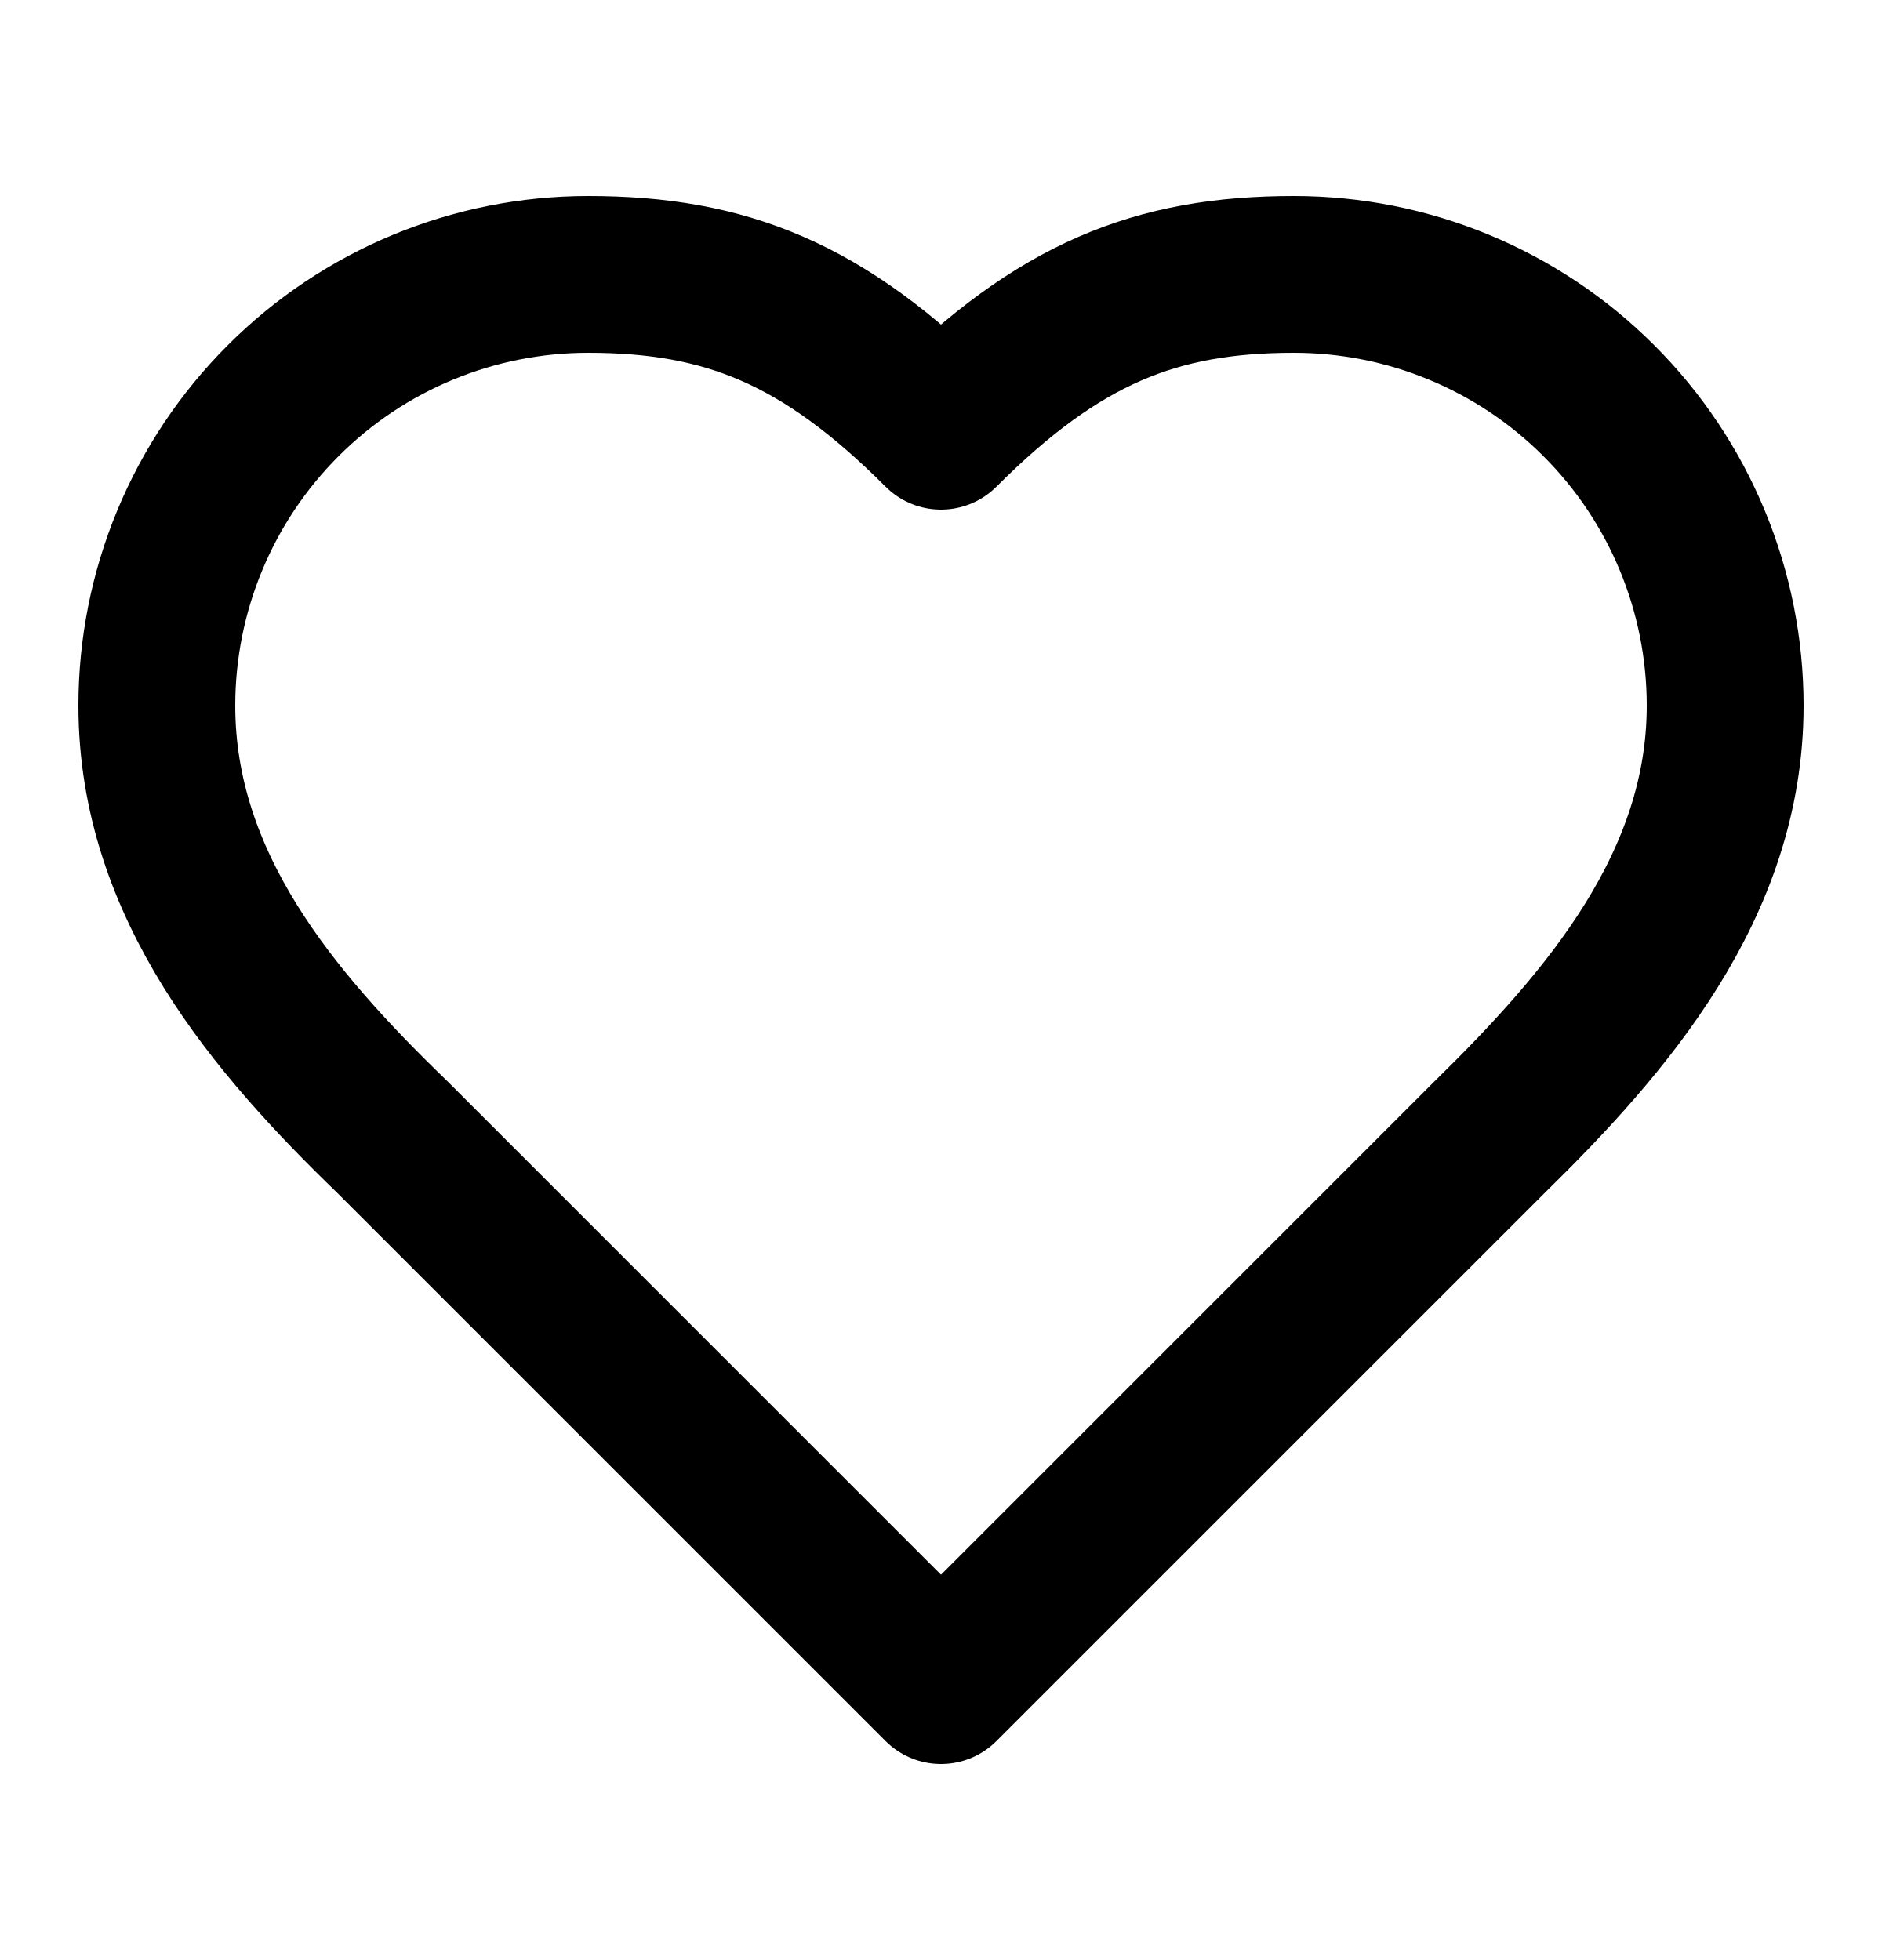
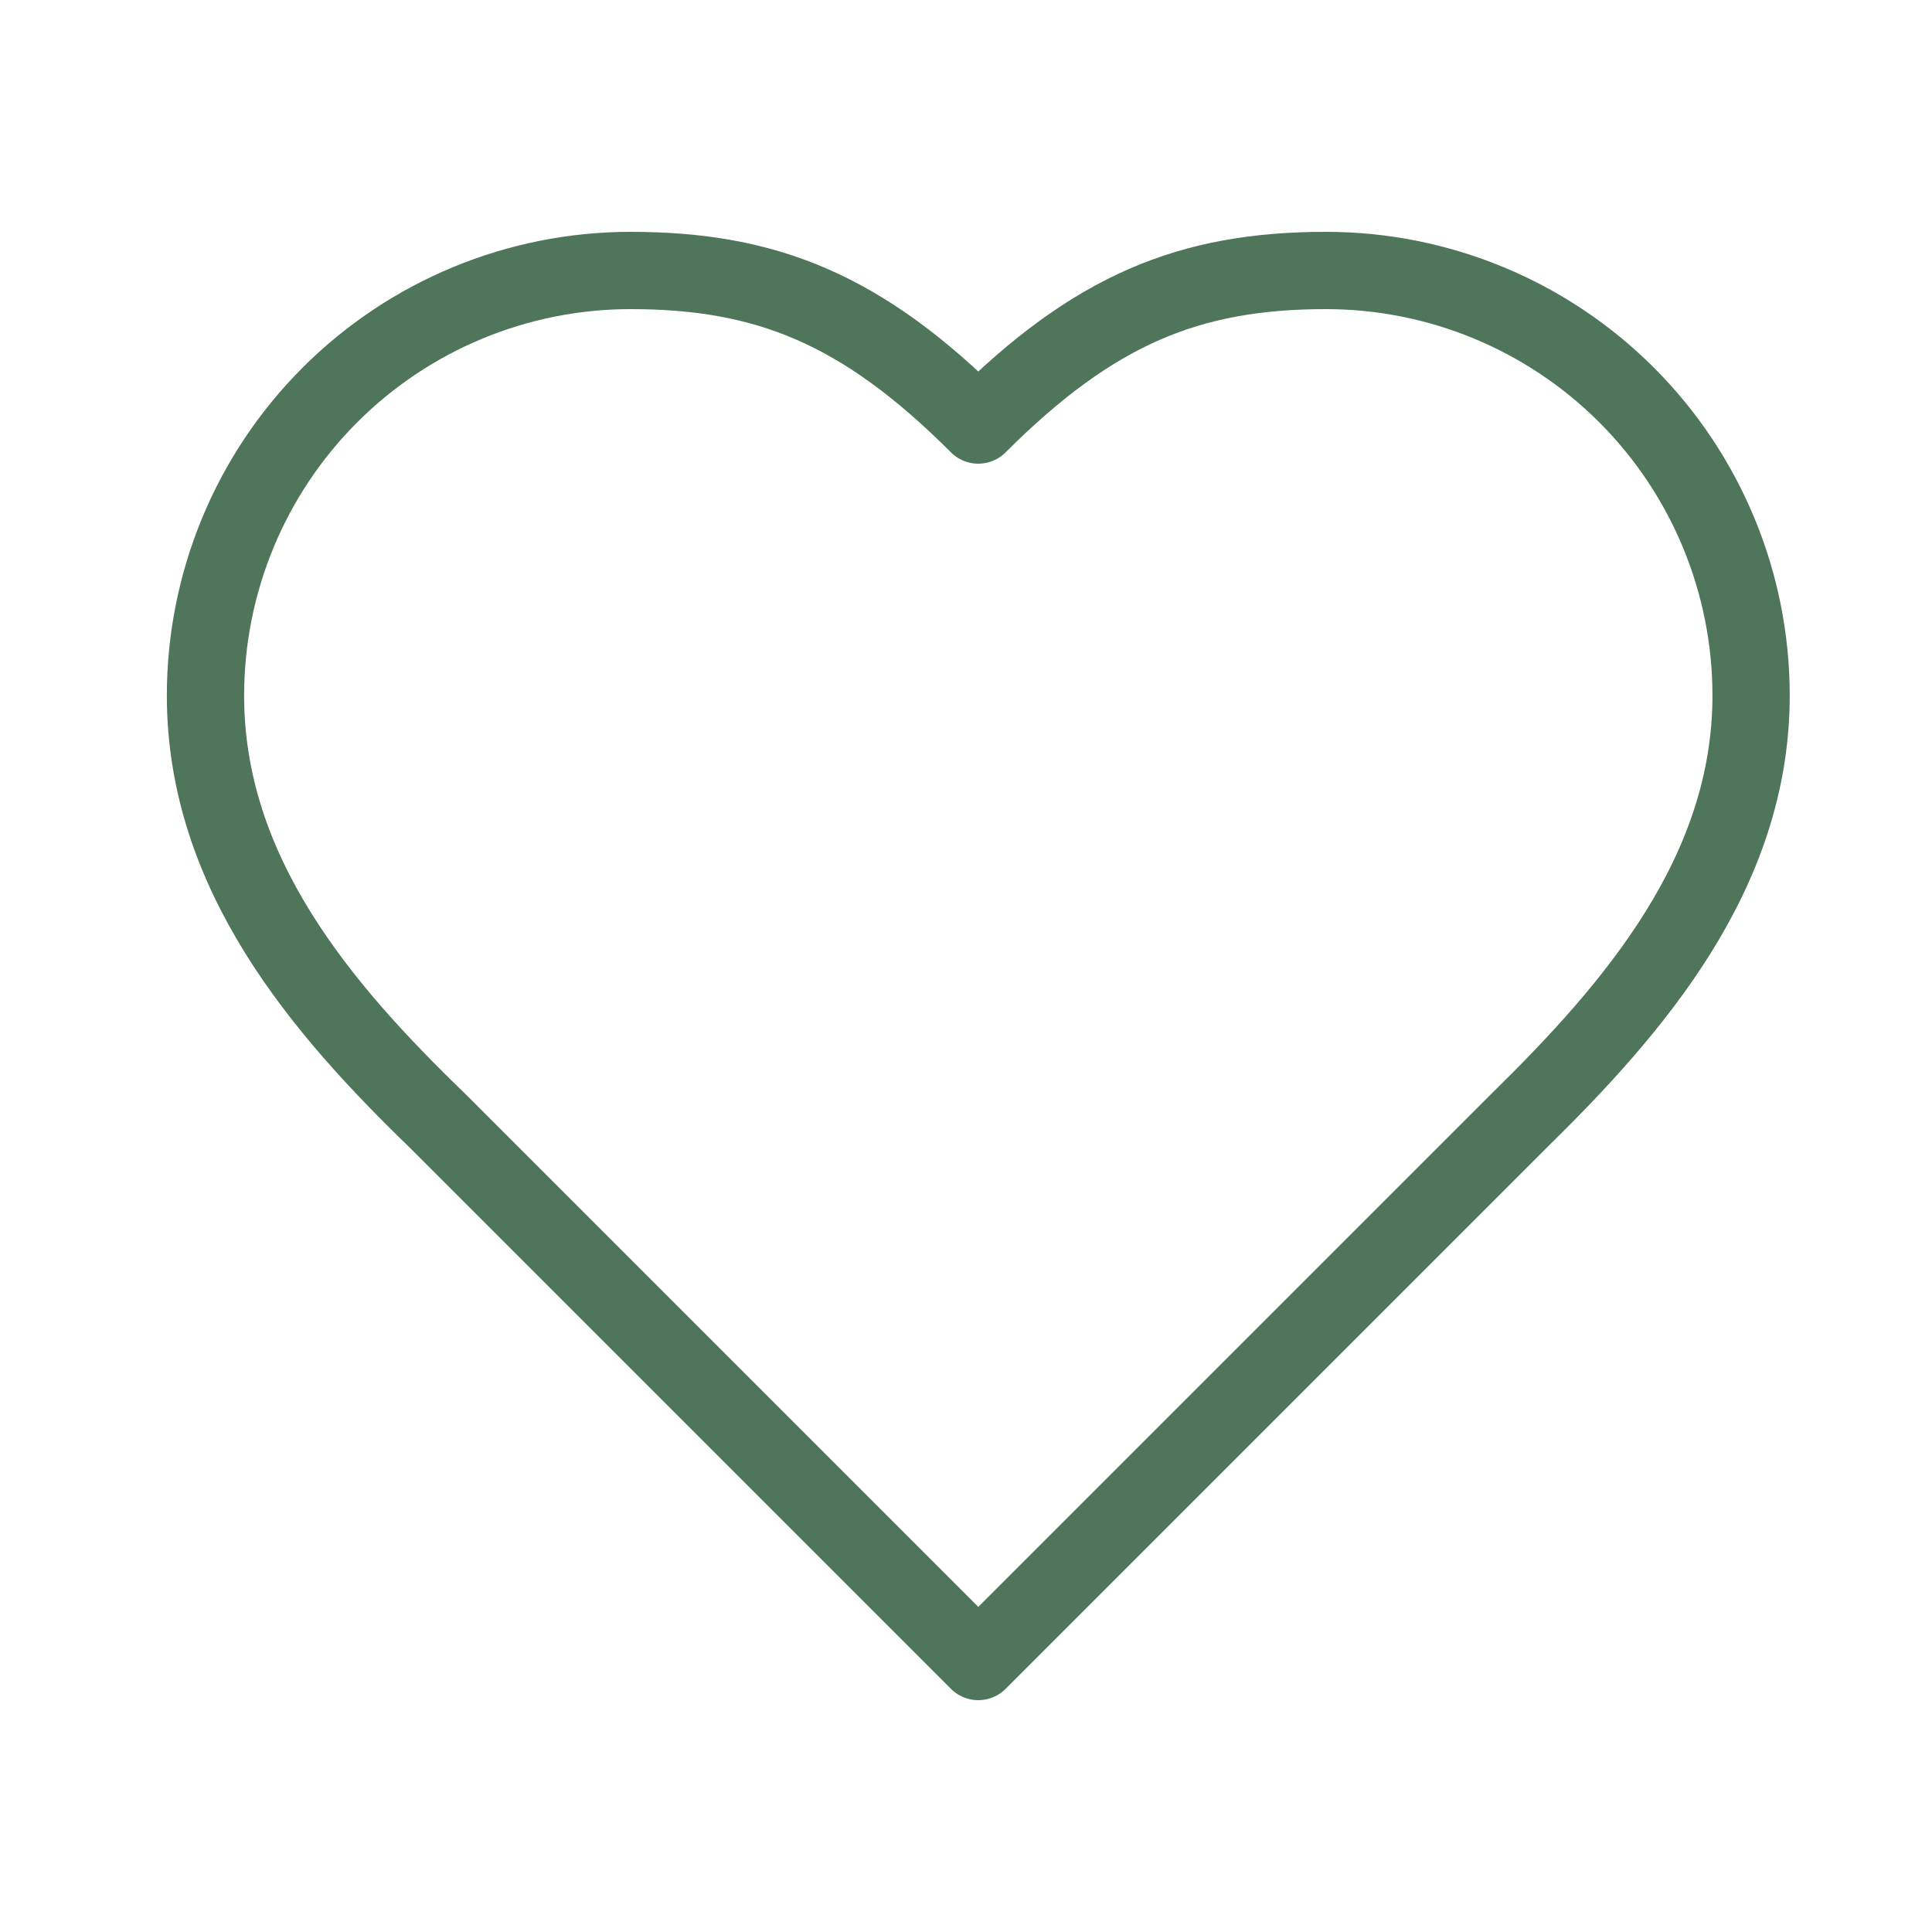
- <svg xmlns="http://www.w3.org/2000/svg" width="24" height="25" viewBox="0 0 24 25" fill="none">
-   <path d="M19 14.5C20.49 13.04 22 11.29 22 9C22 7.541 21.421 6.142 20.389 5.111C19.358 4.079 17.959 3.5 16.5 3.5C14.74 3.5 13.5 4 12 5.5C10.5 4 9.26 3.5 7.5 3.5C6.041 3.5 4.642 4.079 3.611 5.111C2.579 6.142 2 7.541 2 9C2 11.3 3.5 13.05 5 14.5L12 21.5L19 14.5Z" stroke="black" stroke-width="2" stroke-linecap="round" stroke-linejoin="round" />
+ <svg xmlns="http://www.w3.org/2000/svg" width="25" height="25" viewBox="0 0 25 25" fill="none">
+   <path d="M19.659 14.5C21.148 13.04 22.659 11.29 22.659 9C22.659 7.541 22.079 6.142 21.048 5.111C20.016 4.079 18.617 3.5 17.159 3.5C15.399 3.5 14.159 4 12.659 5.5C11.159 4 9.919 3.5 8.159 3.5C6.7 3.5 5.301 4.079 4.269 5.111C3.238 6.142 2.659 7.541 2.659 9C2.659 11.3 4.159 13.05 5.659 14.5L12.659 21.5L19.659 14.5Z" stroke="#4F755B" stroke-linecap="round" stroke-linejoin="round" />
</svg>
